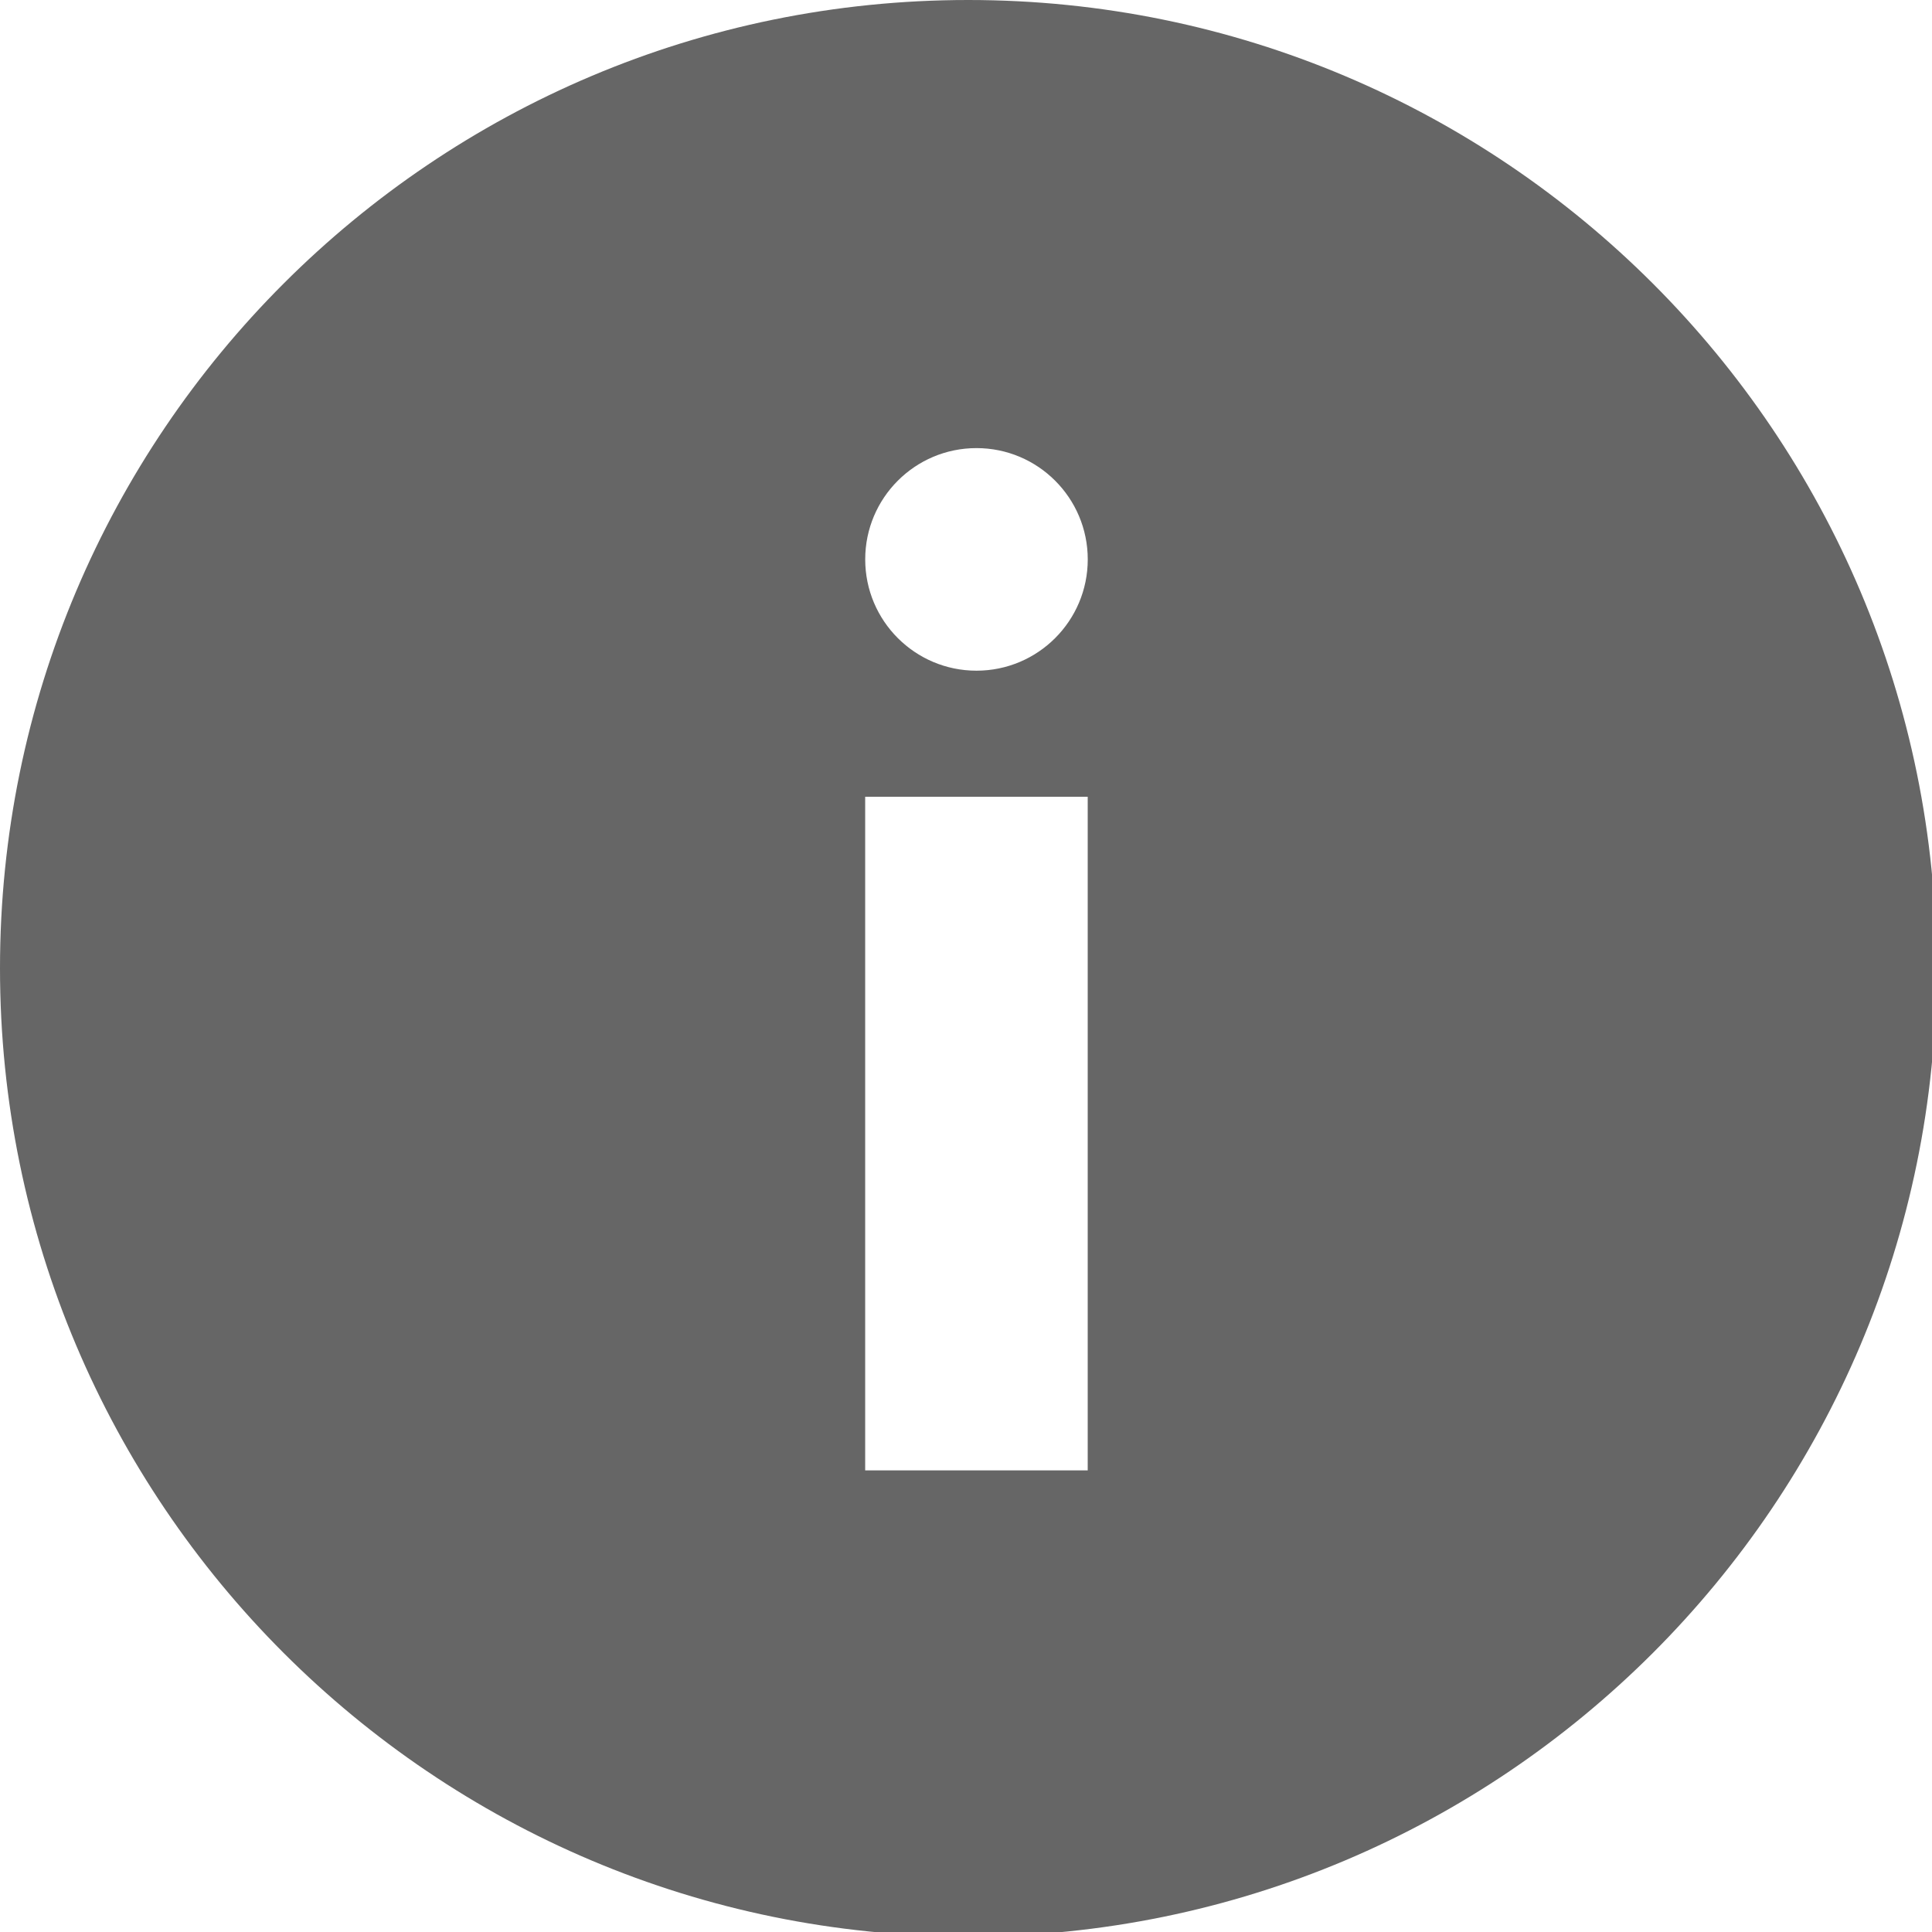
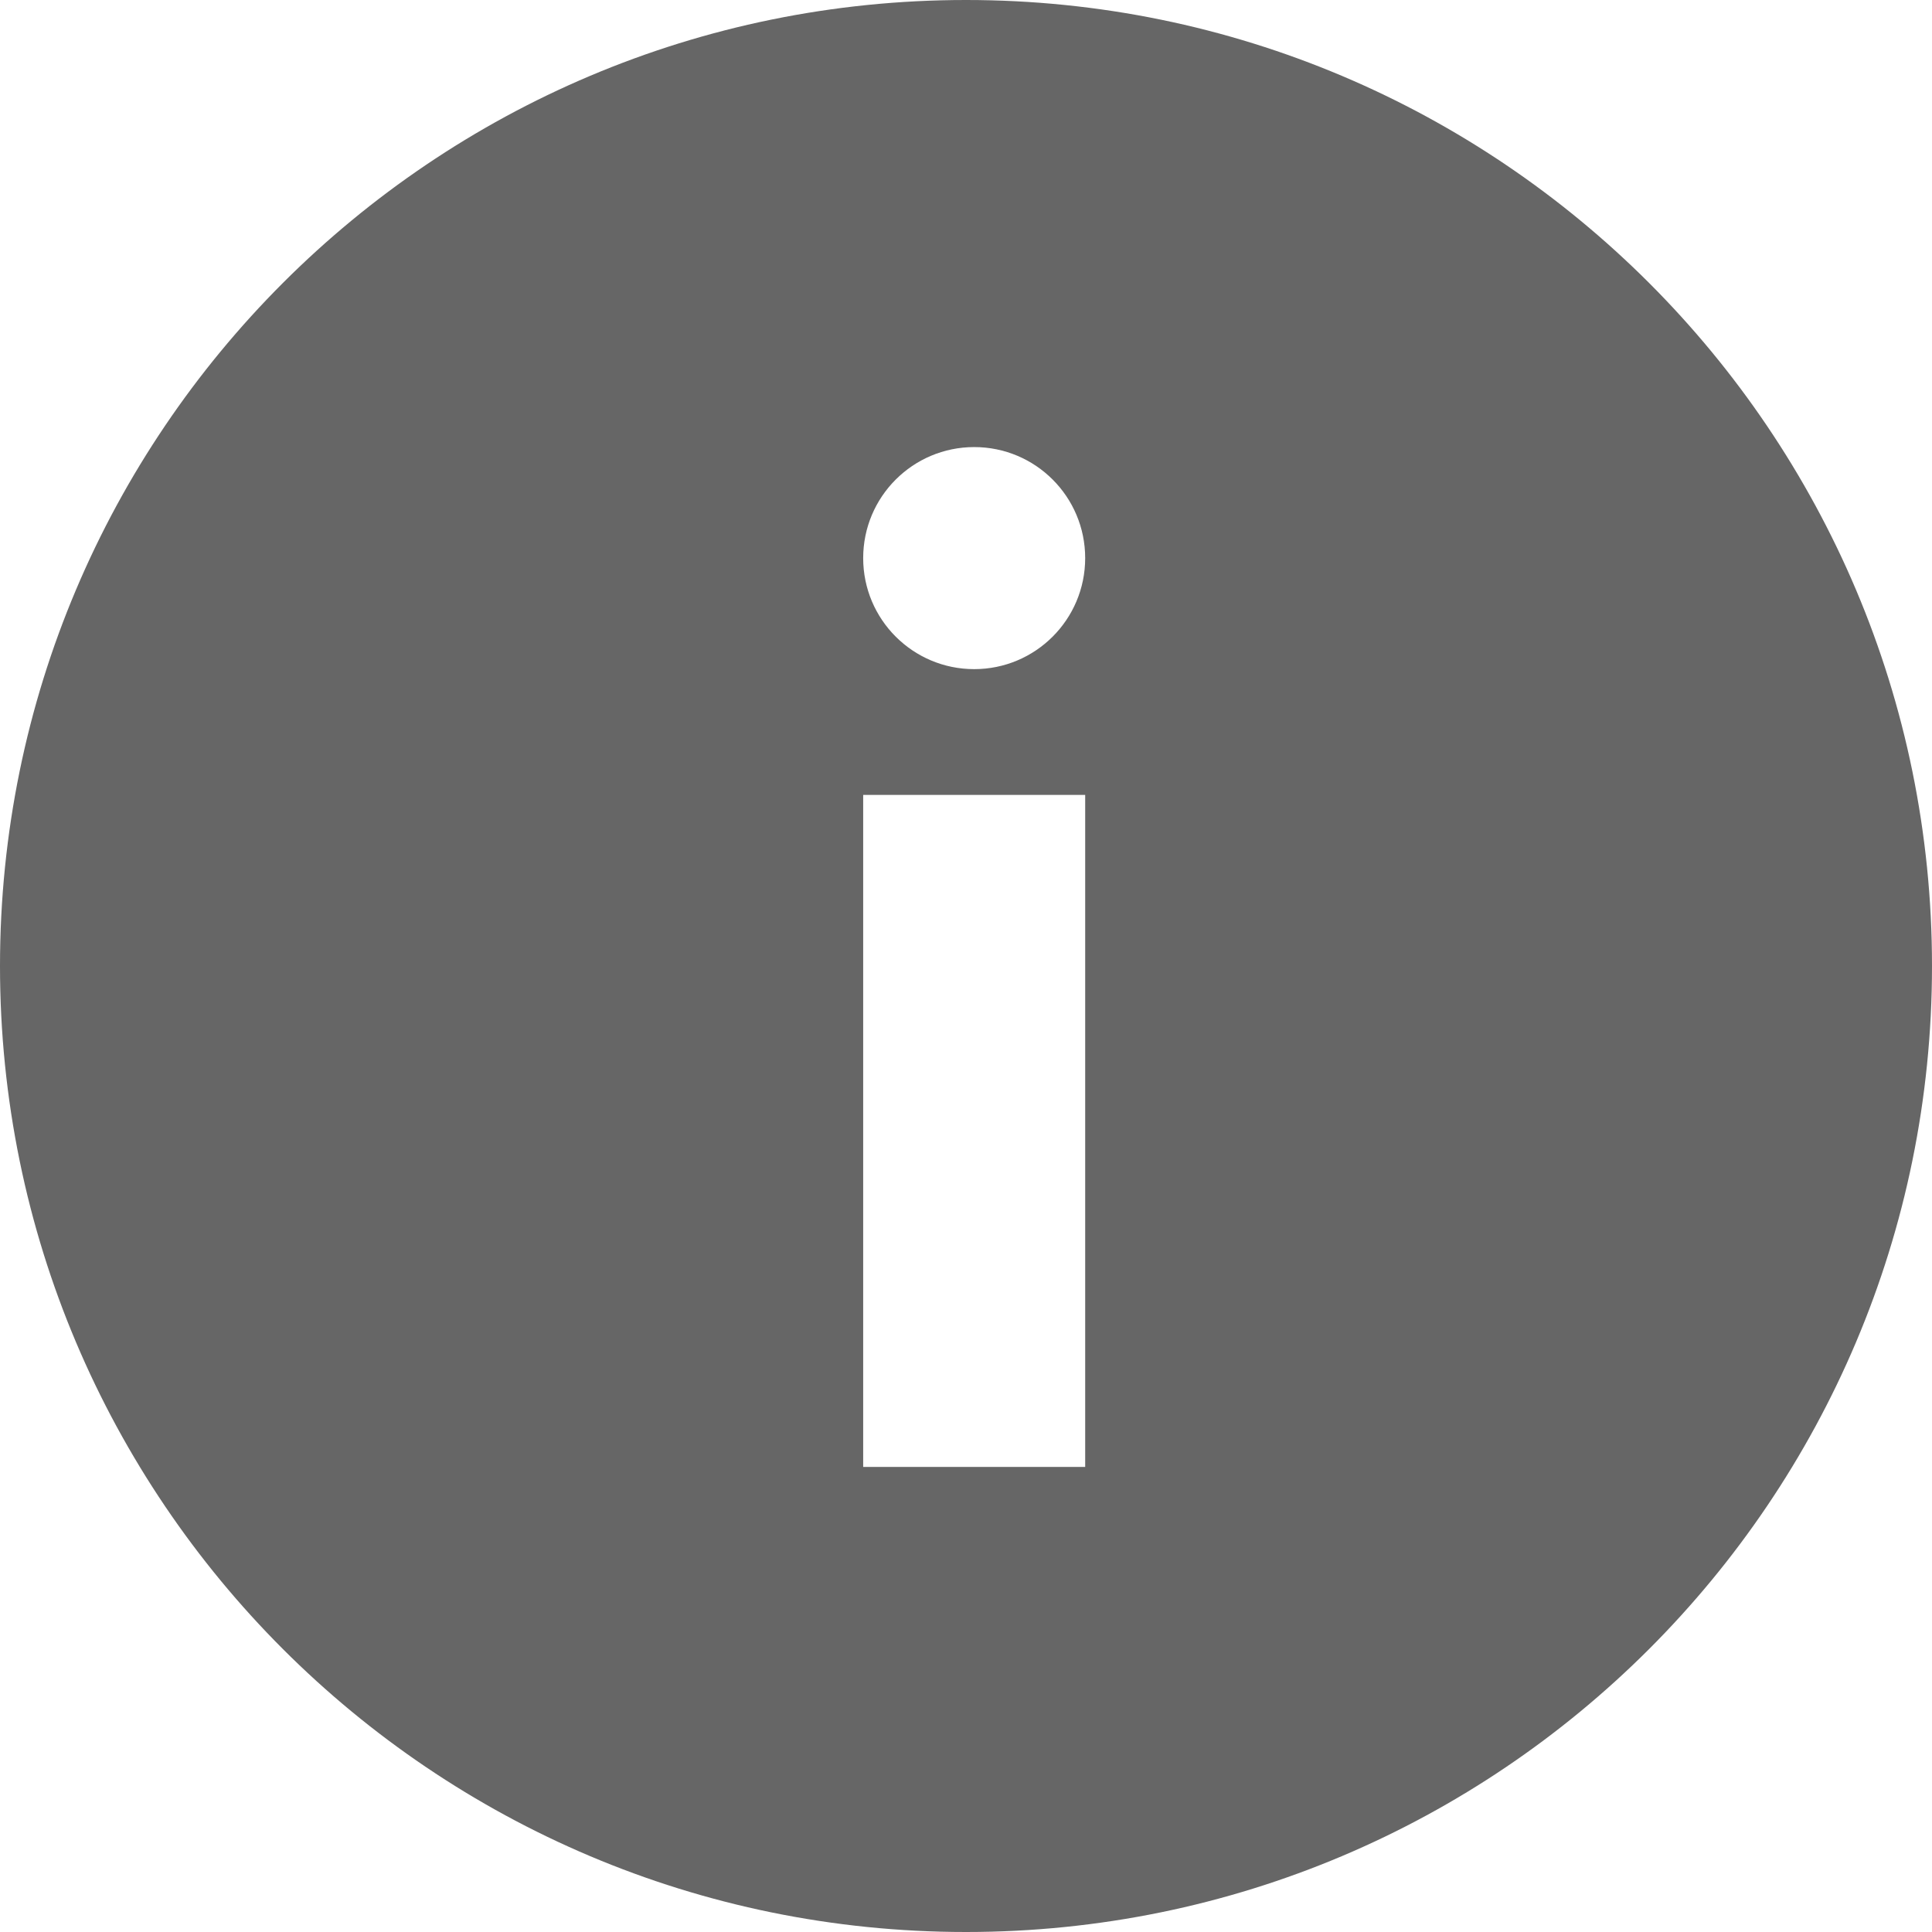
- <svg xmlns="http://www.w3.org/2000/svg" version="1.1" id="basis" x="0px" y="0px" width="48px" height="48px" viewBox="0 0 48 48" enable-background="new 0 0 48 48" xml:space="preserve">
-   <path fill="#666666" d="M24.056,0C10.77,0,0,10.77,0,24.056s10.77,24.056,24.056,24.056s24.056-10.77,24.056-24.056  S37.342,0,24.056,0z M27.024,36.531h-5.529V19.795h5.529V36.531z M24.26,16.663c-1.526,0-2.764-1.238-2.764-2.765  s1.238-2.765,2.764-2.765c1.527,0,2.765,1.238,2.765,2.765S25.787,16.663,24.26,16.663z" />
+ <svg xmlns="http://www.w3.org/2000/svg" version="1.1" id="basis" x="0px" y="0px" width="32px" height="32px" viewBox="0 0 32 32" enable-background="new 0 0 32 32" xml:space="preserve">
+   <path fill="#666666" d="M16,0C7.163,0,0,7.163,0,16s7.163,16,16,16s16-7.163,16-16S24.837,0,16,0z M17.974,24.297h-3.677V13.166  h3.677V24.297z M16.136,11.083c-1.016,0-1.839-0.823-1.839-1.839s0.823-1.839,1.839-1.839s1.838,0.823,1.838,1.839  S17.151,11.083,16.136,11.083z" />
</svg>
